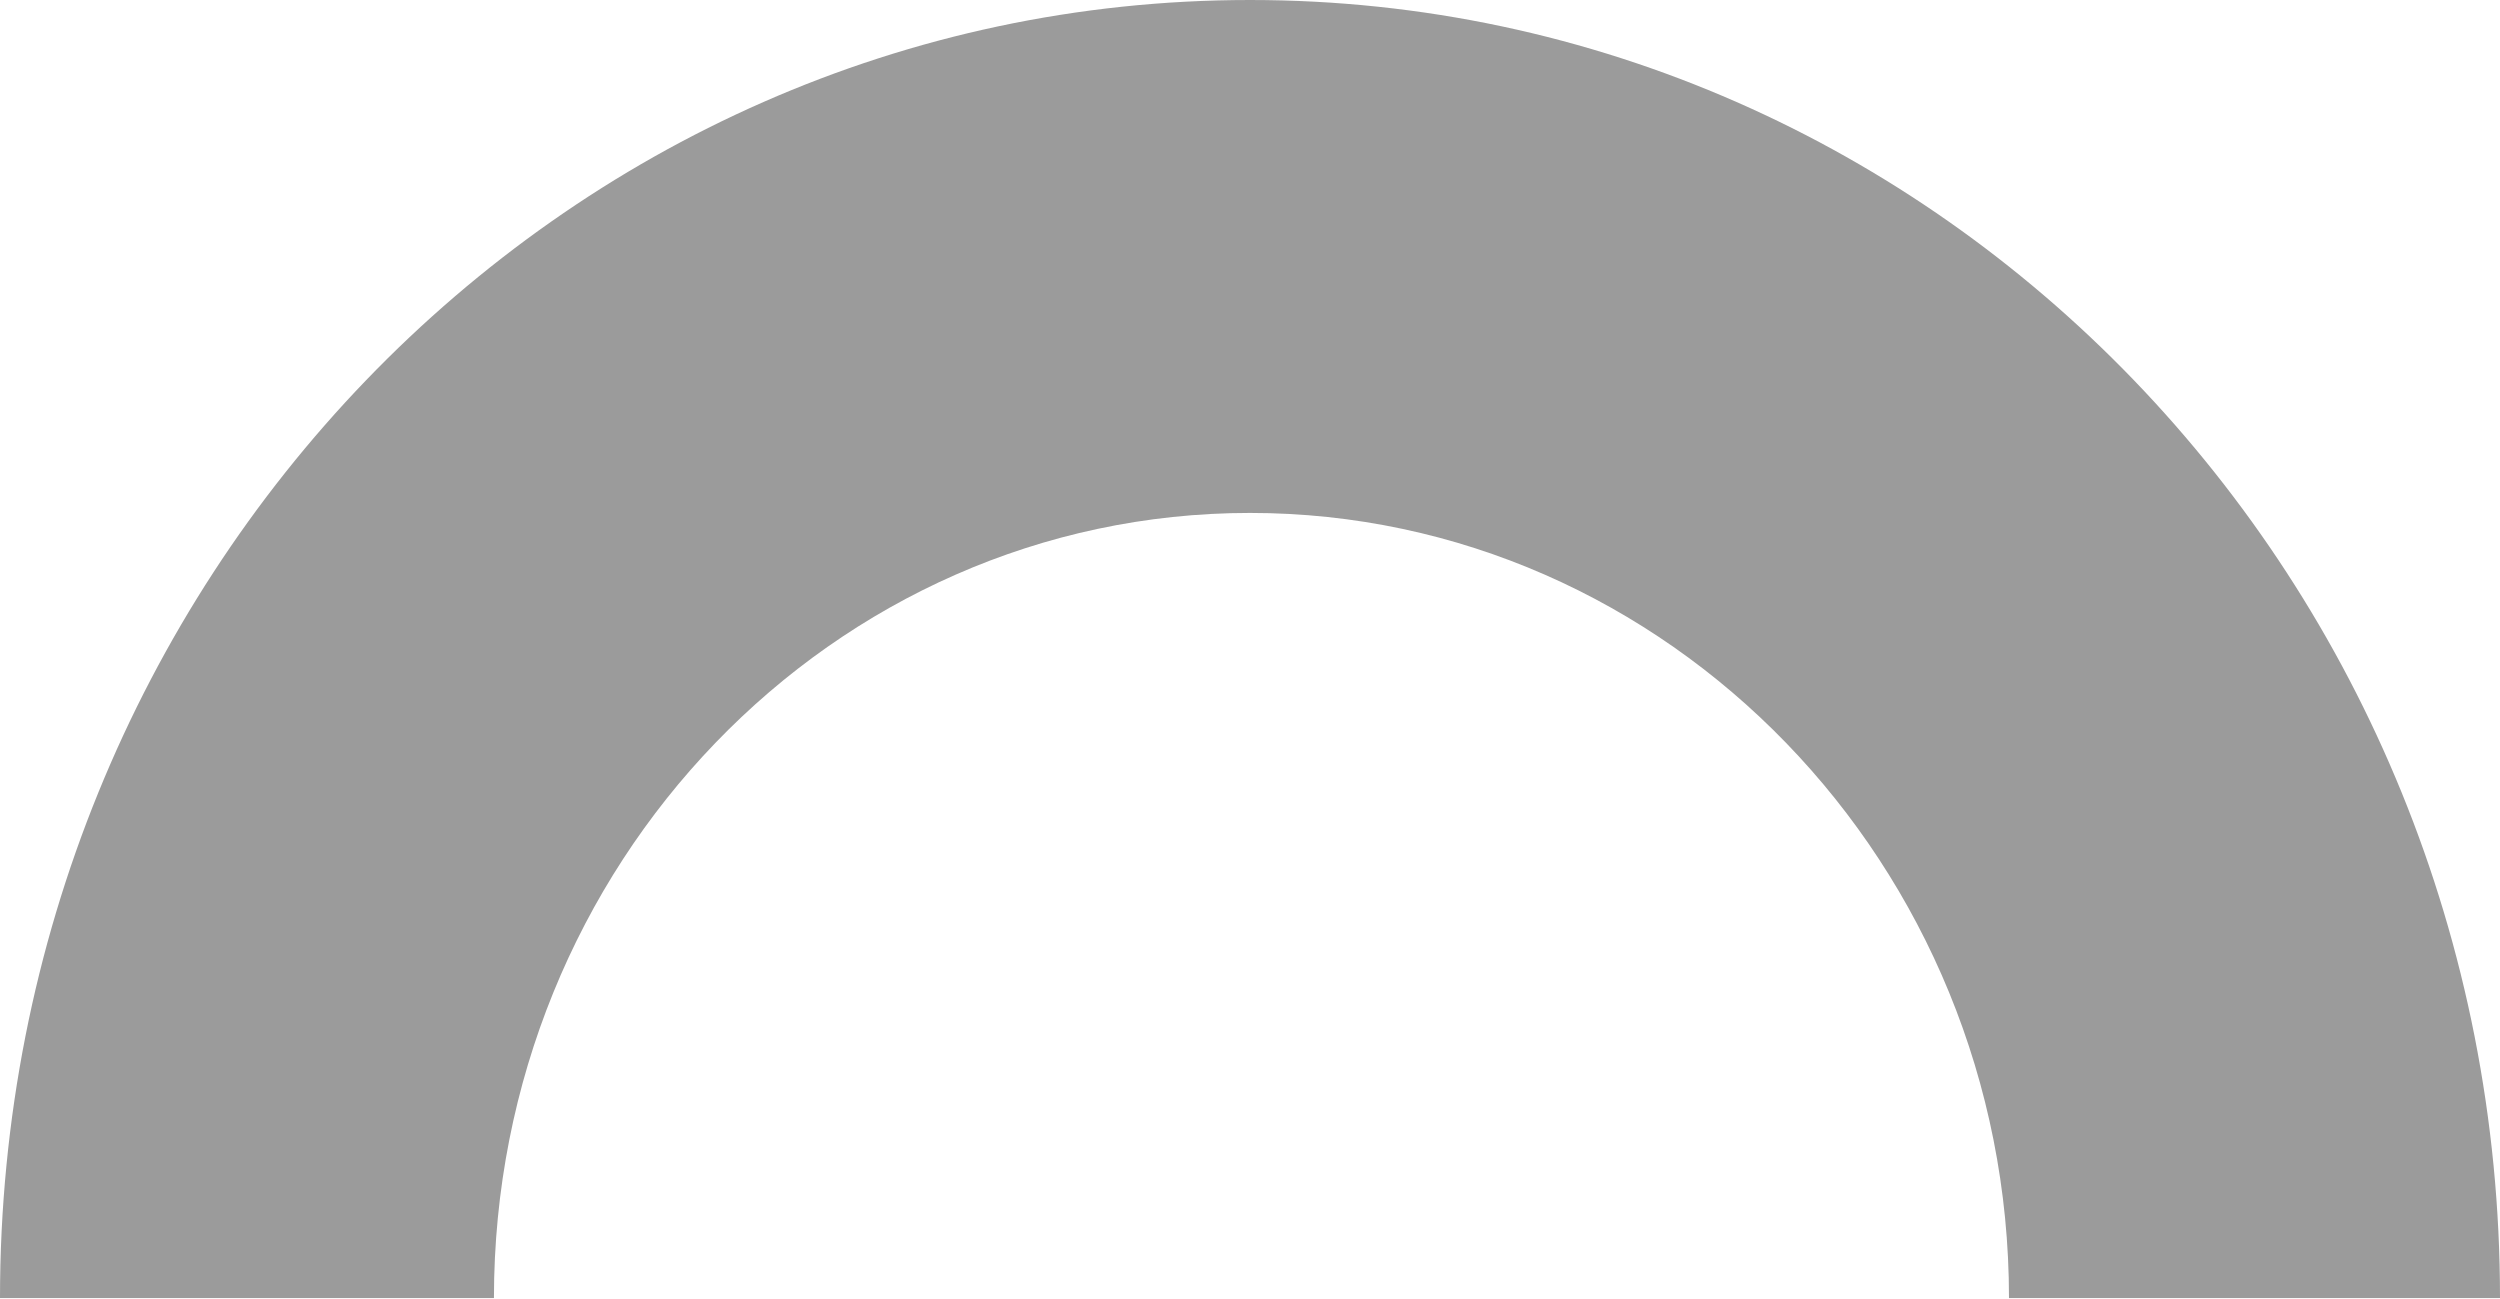
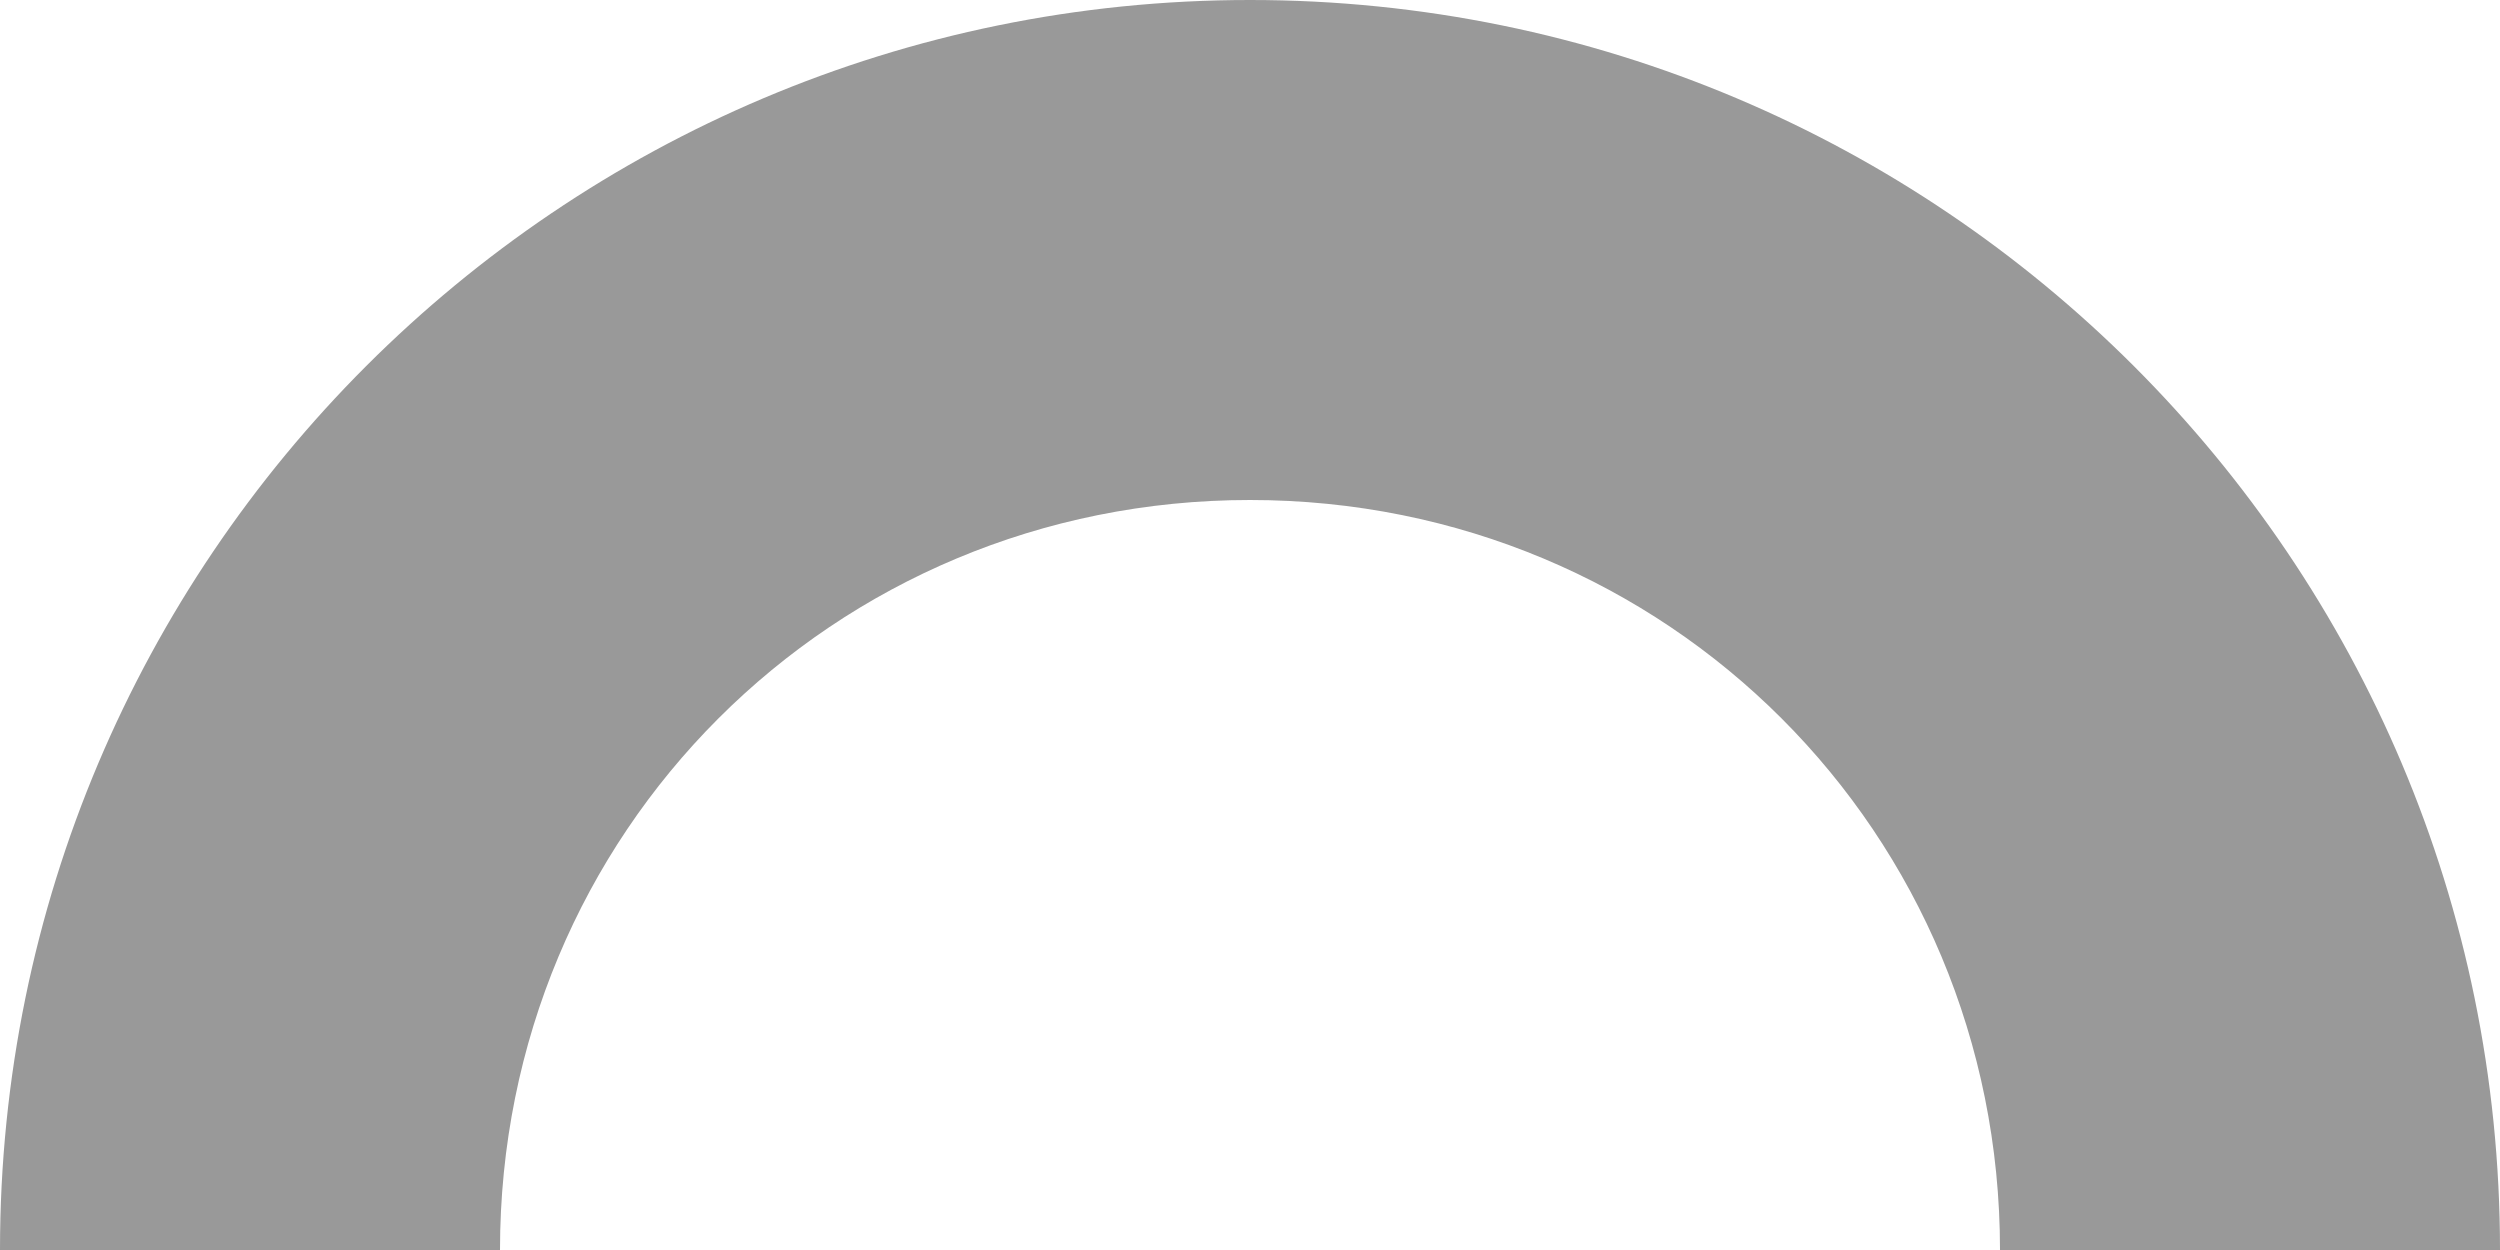
- <svg xmlns="http://www.w3.org/2000/svg" width="52px" height="27px" viewBox="0 0 52 27" version="1.1">
+ <svg xmlns="http://www.w3.org/2000/svg" width="200px" height="100px" viewBox="0 0 200 100" version="1.1">
  <defs />
-   <g id="IDEAS" stroke="none" stroke-width="1" fill="none" fill-rule="evenodd">
-     <g id="CMT-IDEAS_Sort-Sorted" transform="translate(-226, -551)" fill="#9B9B9B">
-       <g id="Group-5" transform="translate(215, 533)">
-         <path d="M11,45 L21.274,45 C21.274,35.981 28.315,28.669 37,28.669 C45.685,28.669 52.787,35.981 52.787,45 L63,45 C63,30.088 51.359,18 37,18 C22.641,18 11,30.088 11,45 Z" id="Combined-Shape" />
-       </g>
+   <g id="IP" stroke="none" stroke-width="1" fill="none" fill-rule="evenodd">
+     <g id="IP_arc-None" fill="#999999">
+       <path d="M200,100 C200,44.772 155.229,0 100.001,0 C44.771,0 0,44.772 0,100 L40,100 C40,66.596 66.596,40 100.001,40 C133.404,40 160,66.596 160,100 L200,100 Z" id="None" />
    </g>
  </g>
</svg>
